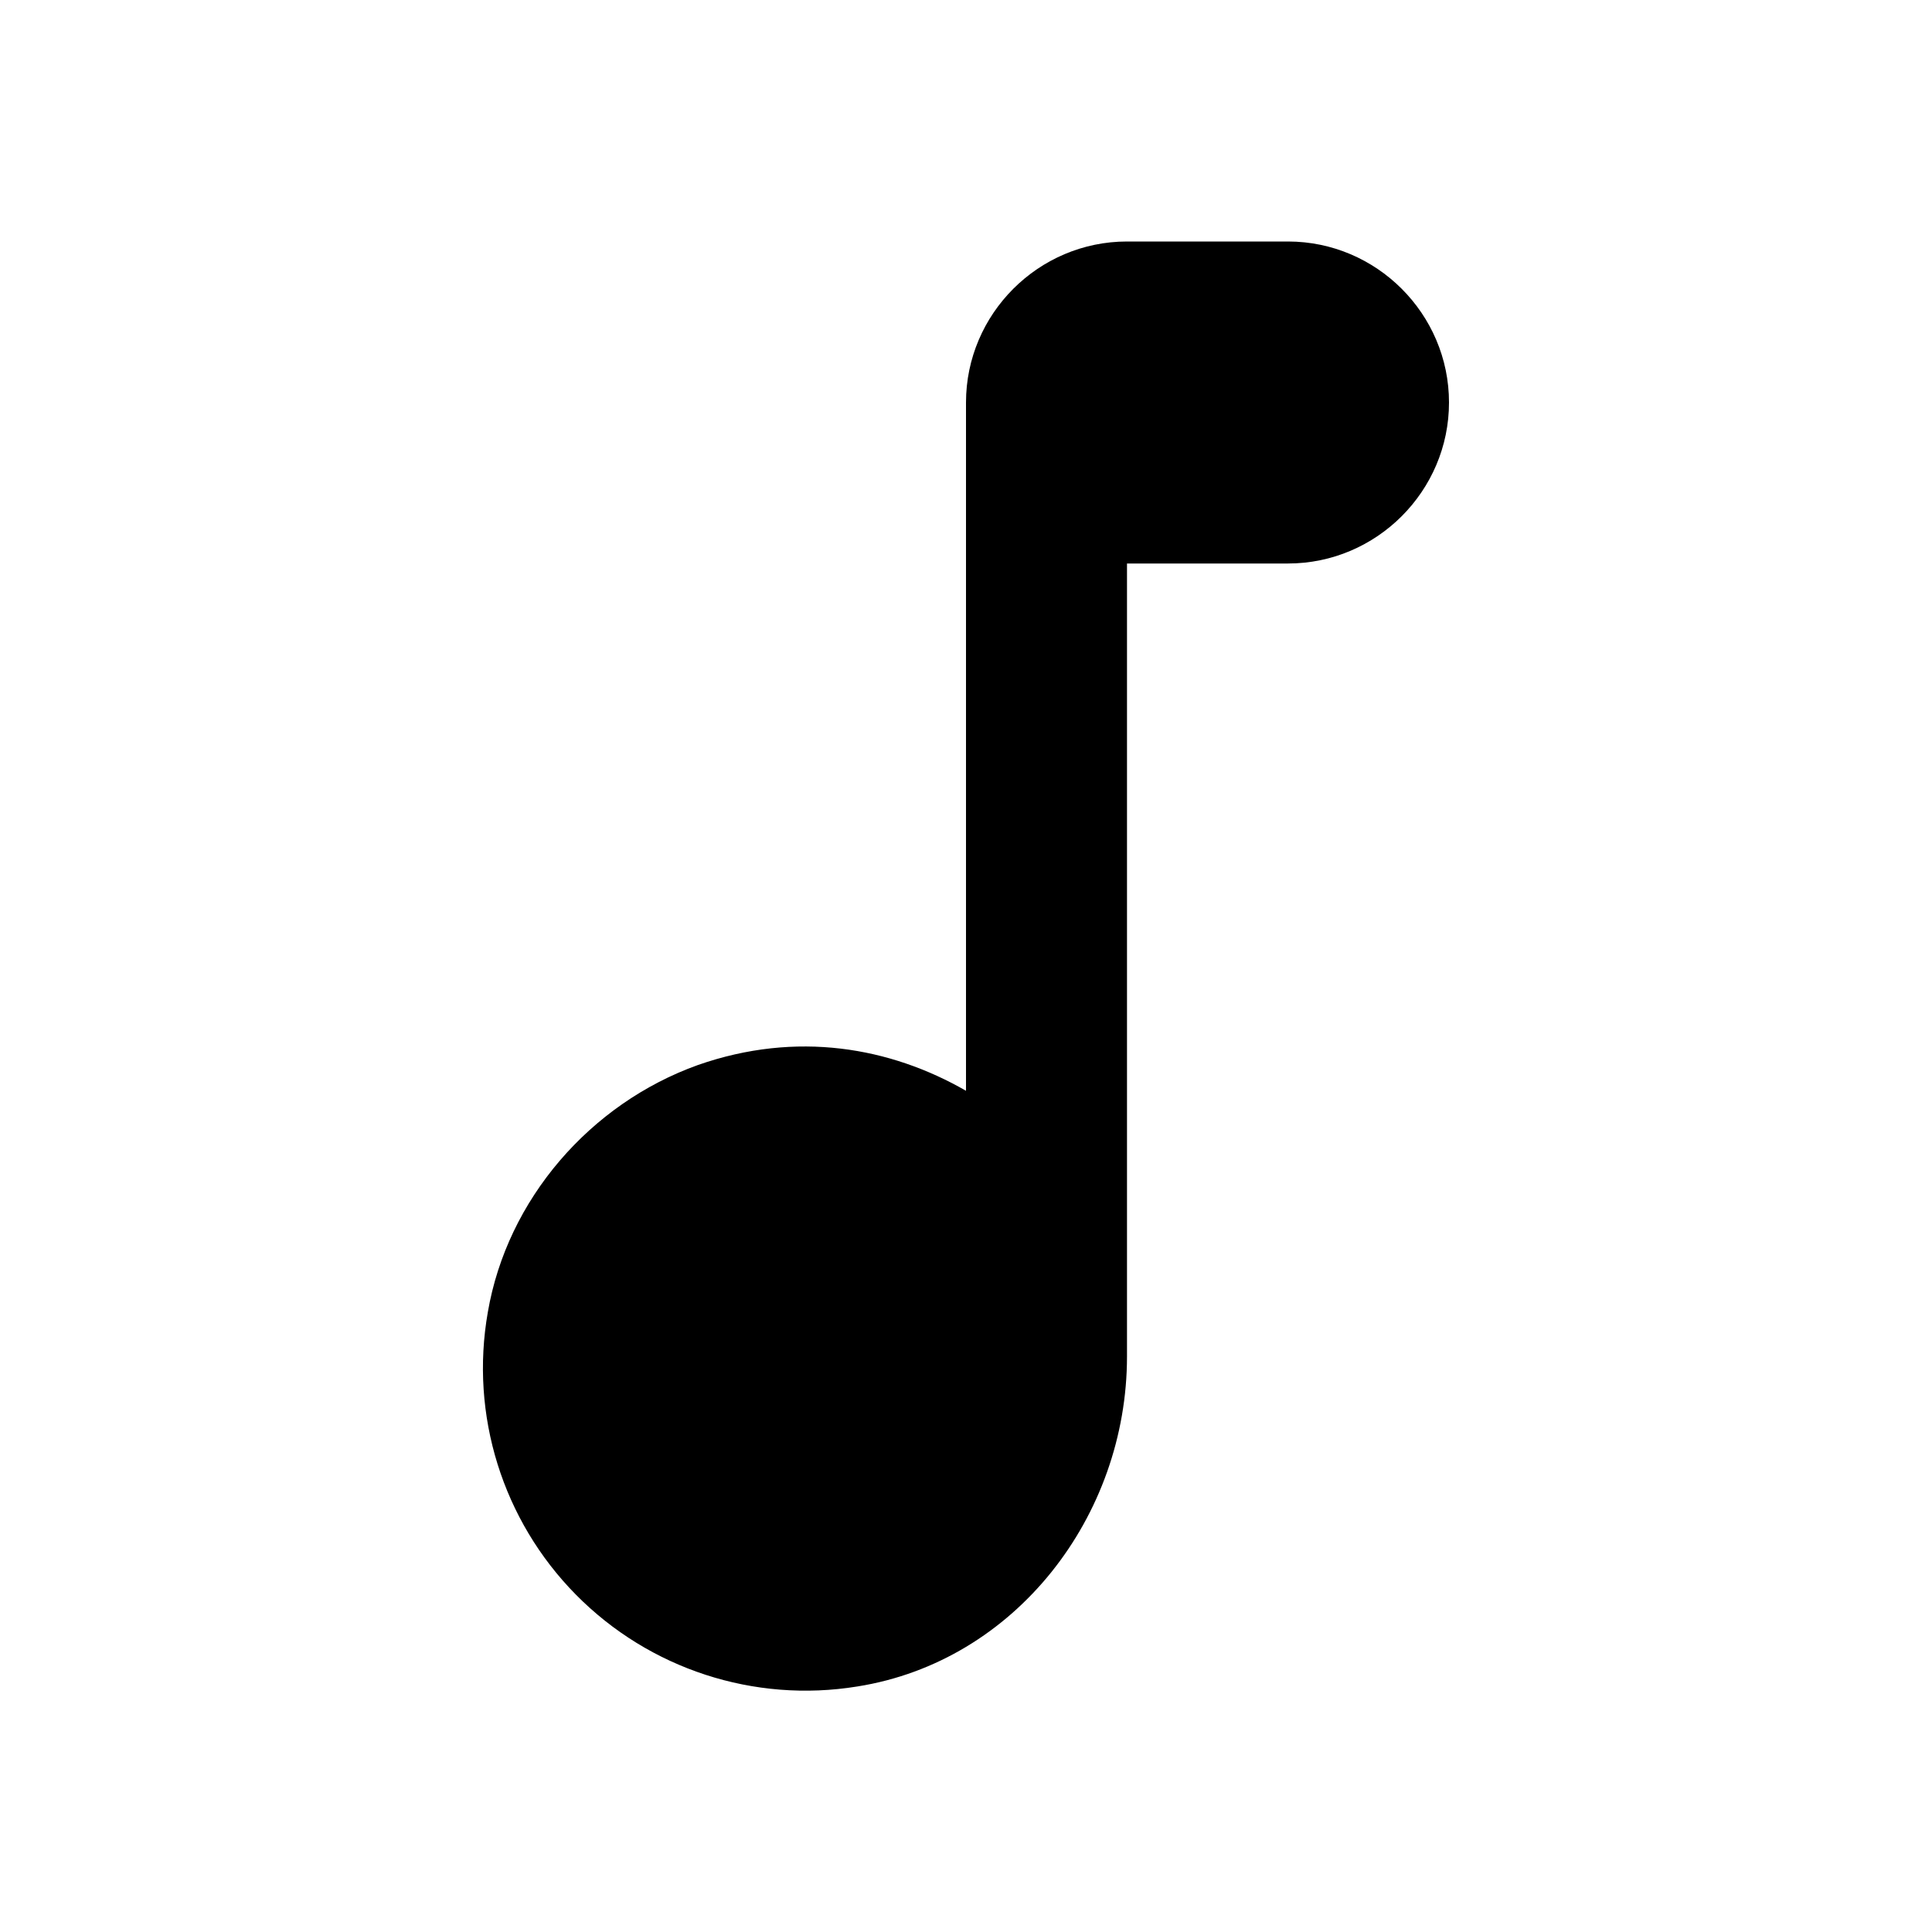
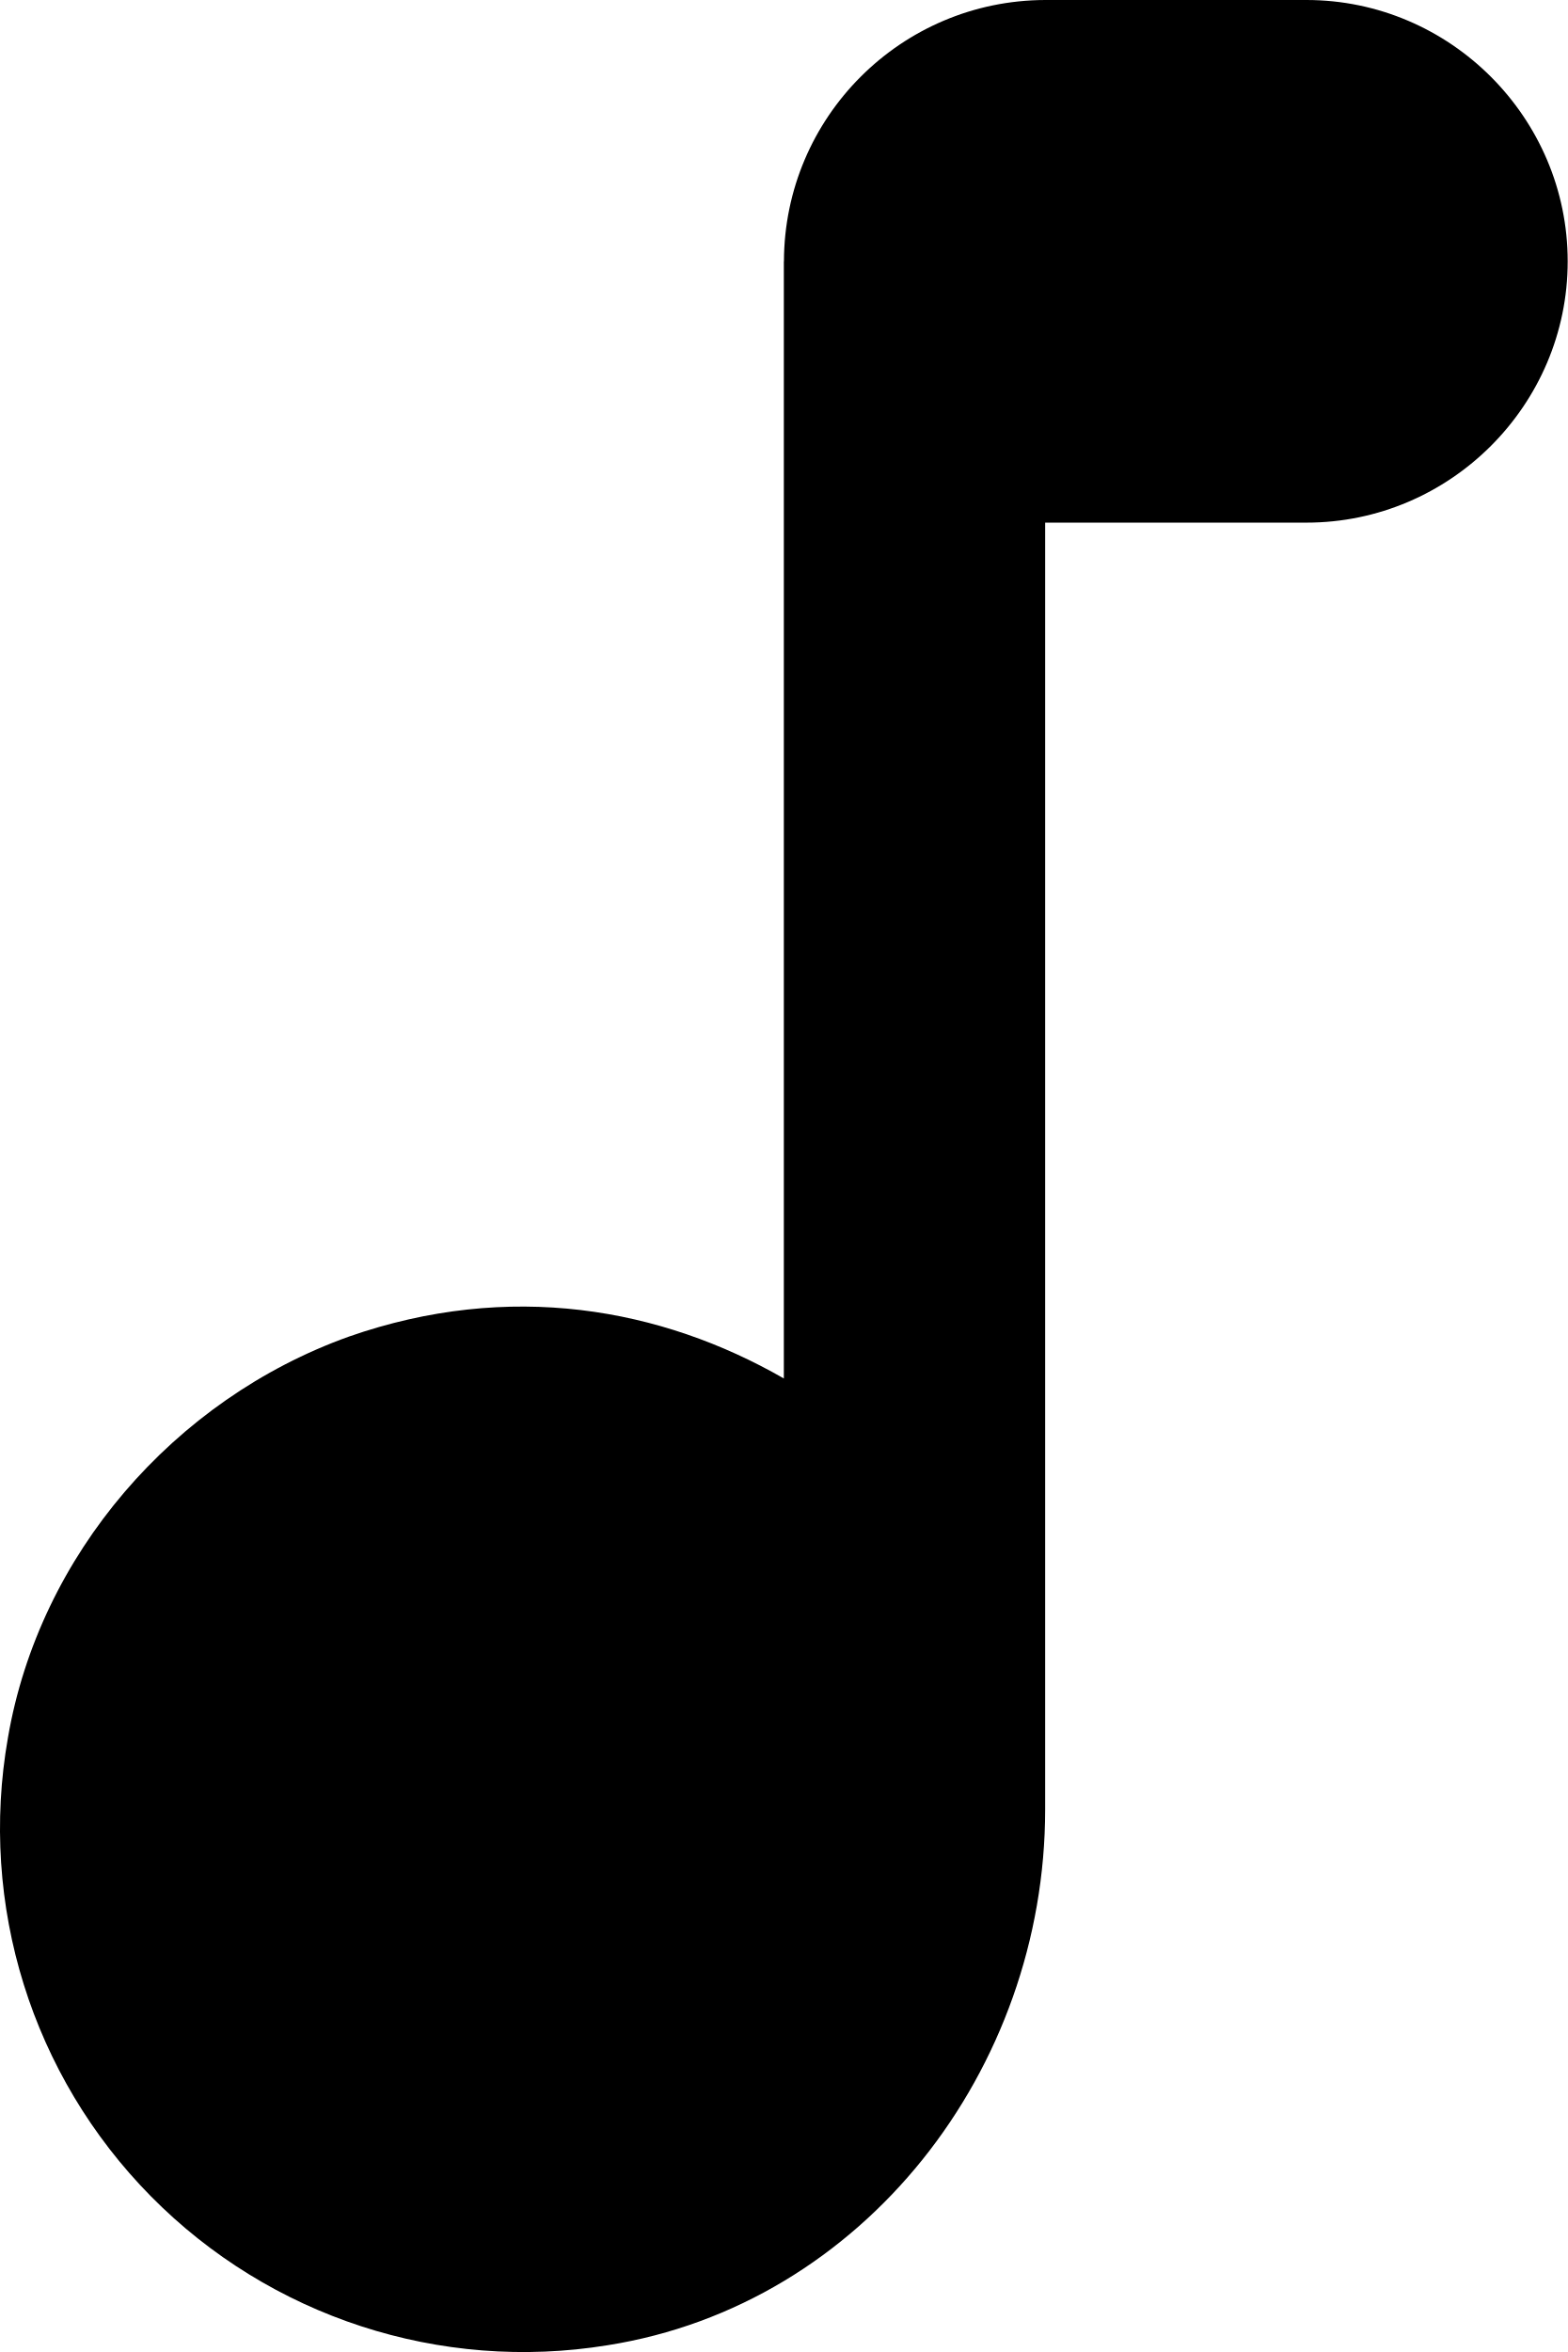
- <svg xmlns="http://www.w3.org/2000/svg" viewBox="0 0 24 24">
-   <path d="M0 0h24v24H0V0z" fill="none" />
-   <path d="M12 5v8.55c-.94-.54-2.1-.75-3.33-.32-1.34.48-2.37 1.67-2.61 3.07a4.007 4.007 0 004.59 4.65c1.96-.31 3.35-2.11 3.35-4.1V7h2c1.1 0 2-.9 2-2s-.9-2-2-2h-2c-1.1 0-2 .9-2 2z" />
+ <svg xmlns="http://www.w3.org/2000/svg" viewBox="0 0 16 24">
+   <path d="M0 0h24v24H0z" fill="none" />
+   <path d="M8 2.666v11.4c-1.253-.72-2.8-1-4.44-.427-1.786.64-3.159 2.226-3.479 4.093a5.342 5.342 0 006.12 6.199c2.613-.413 4.466-2.813 4.466-5.466V5.333h2.667C14.8 5.333 16 4.133 16 2.667S14.8 0 13.333 0h-2.666a2.674 2.674 0 00-2.666 2.667z" />
</svg>
